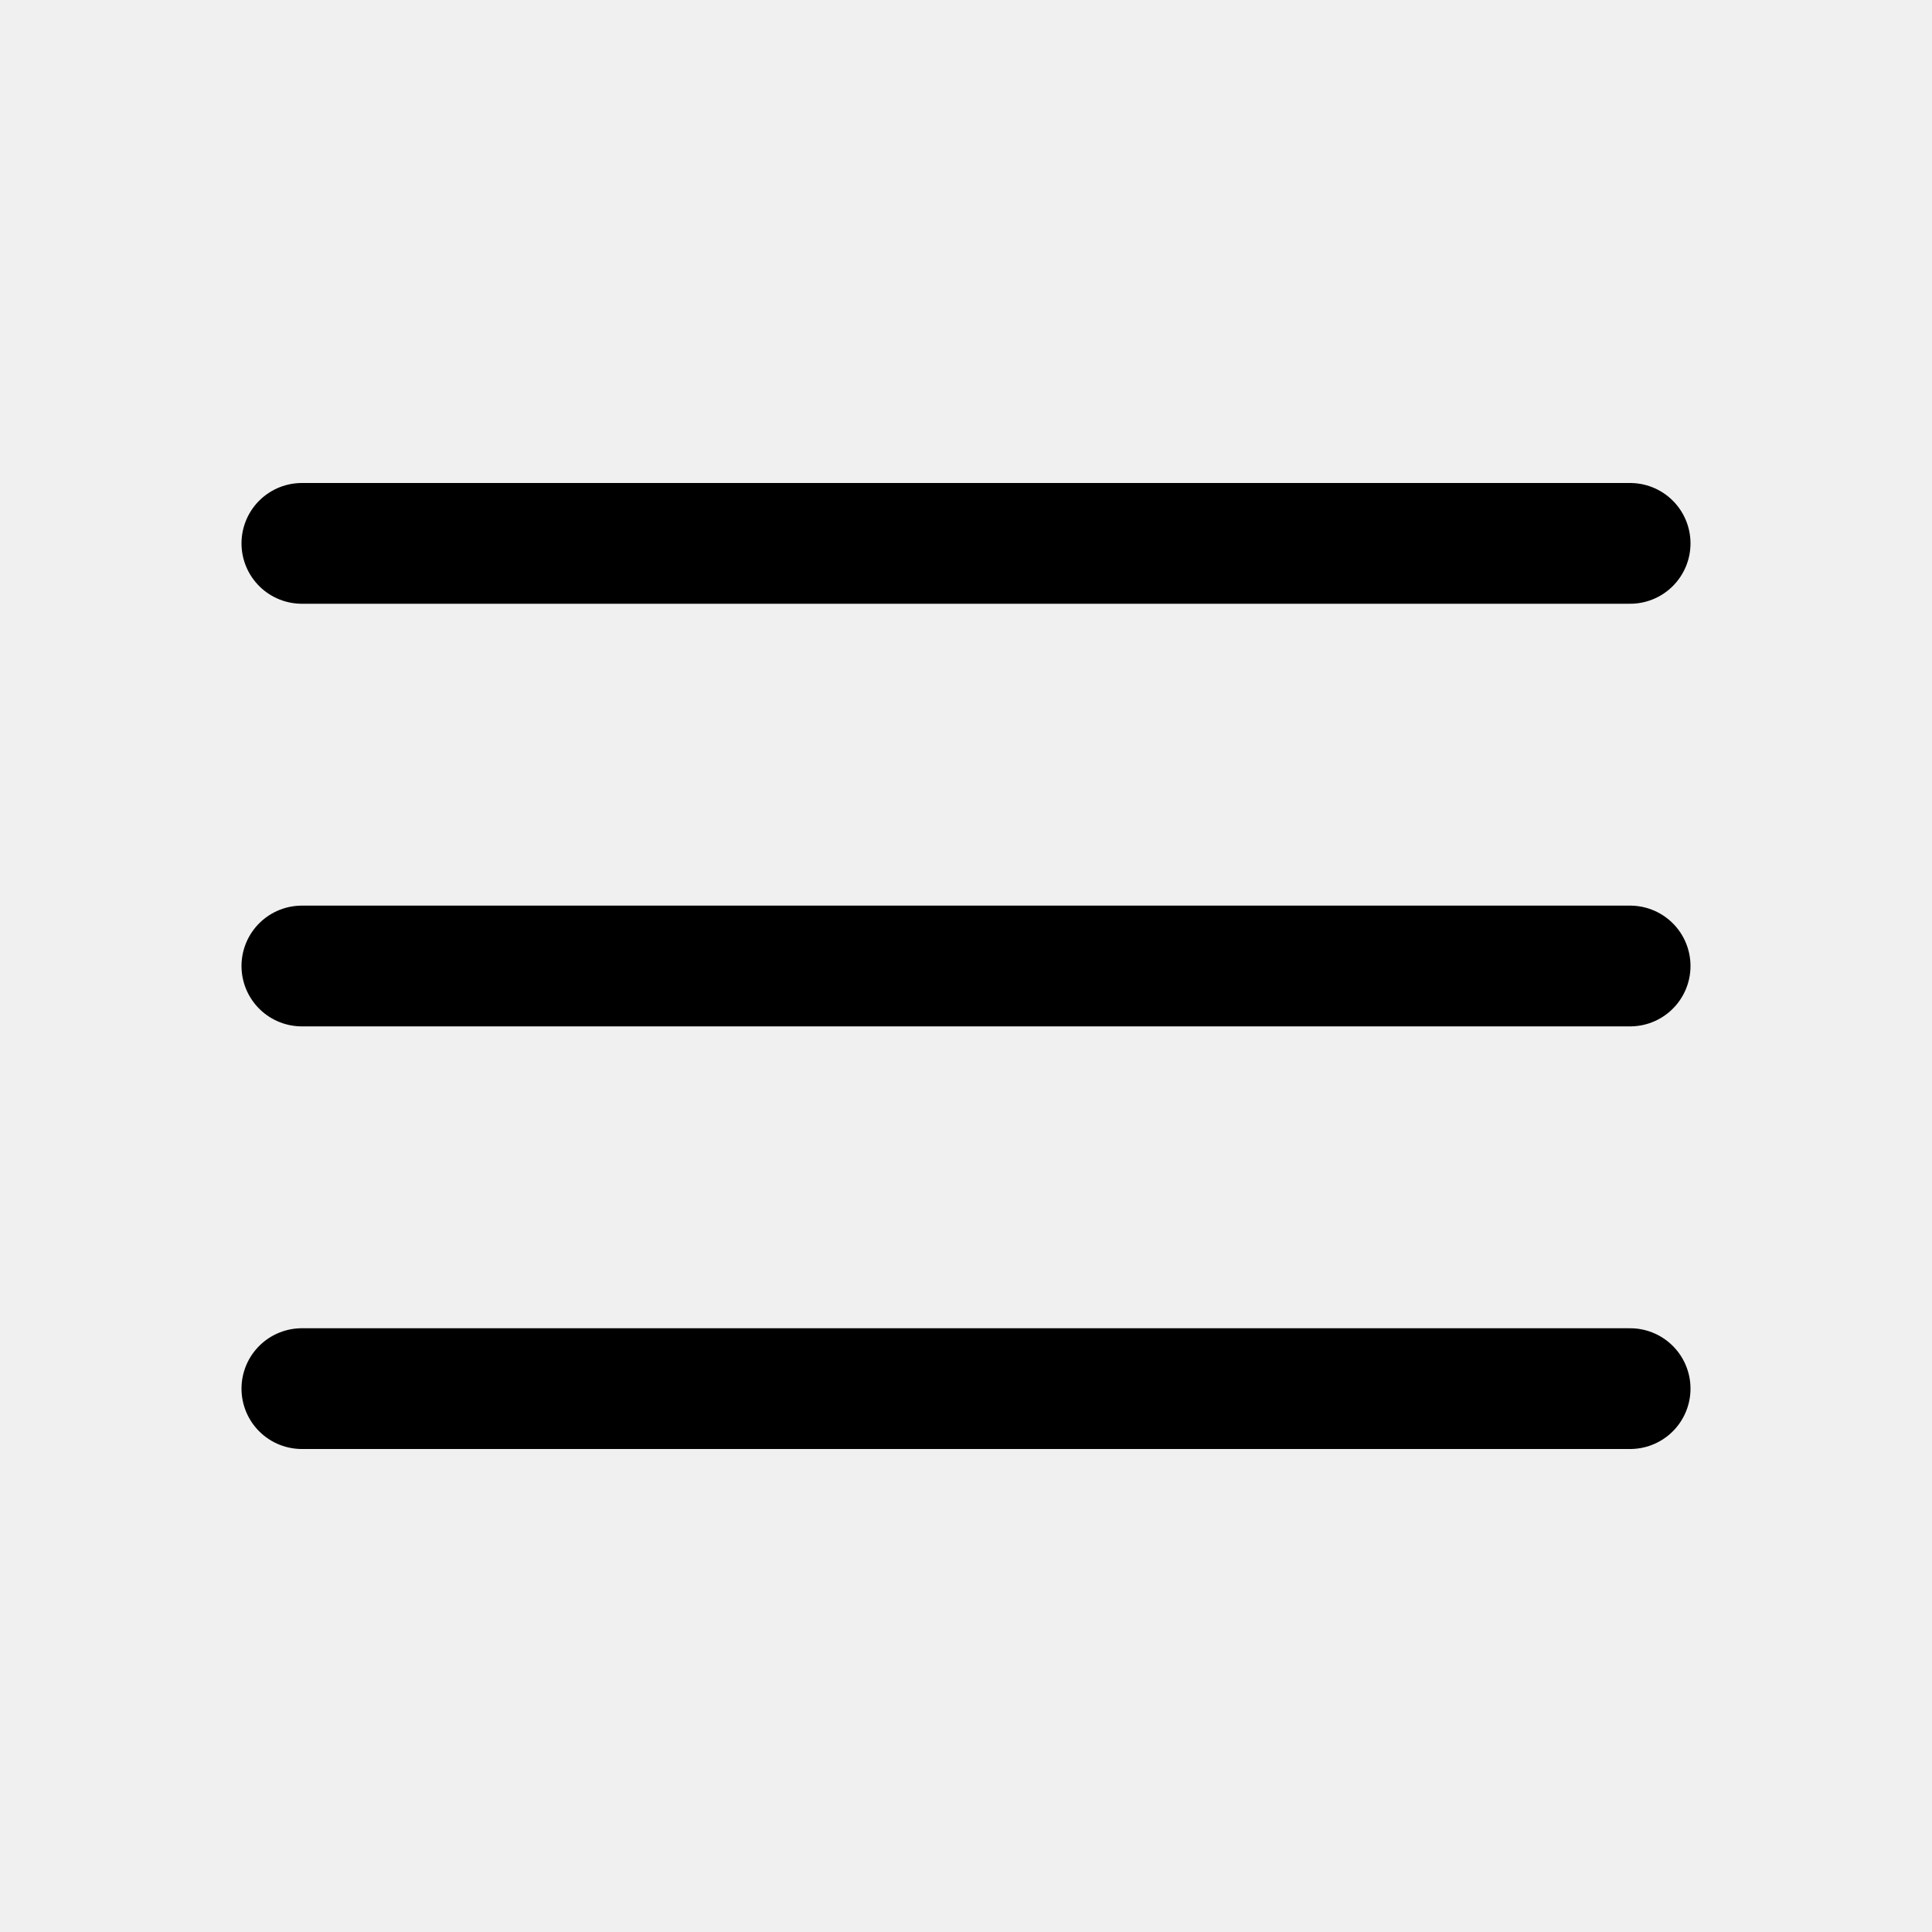
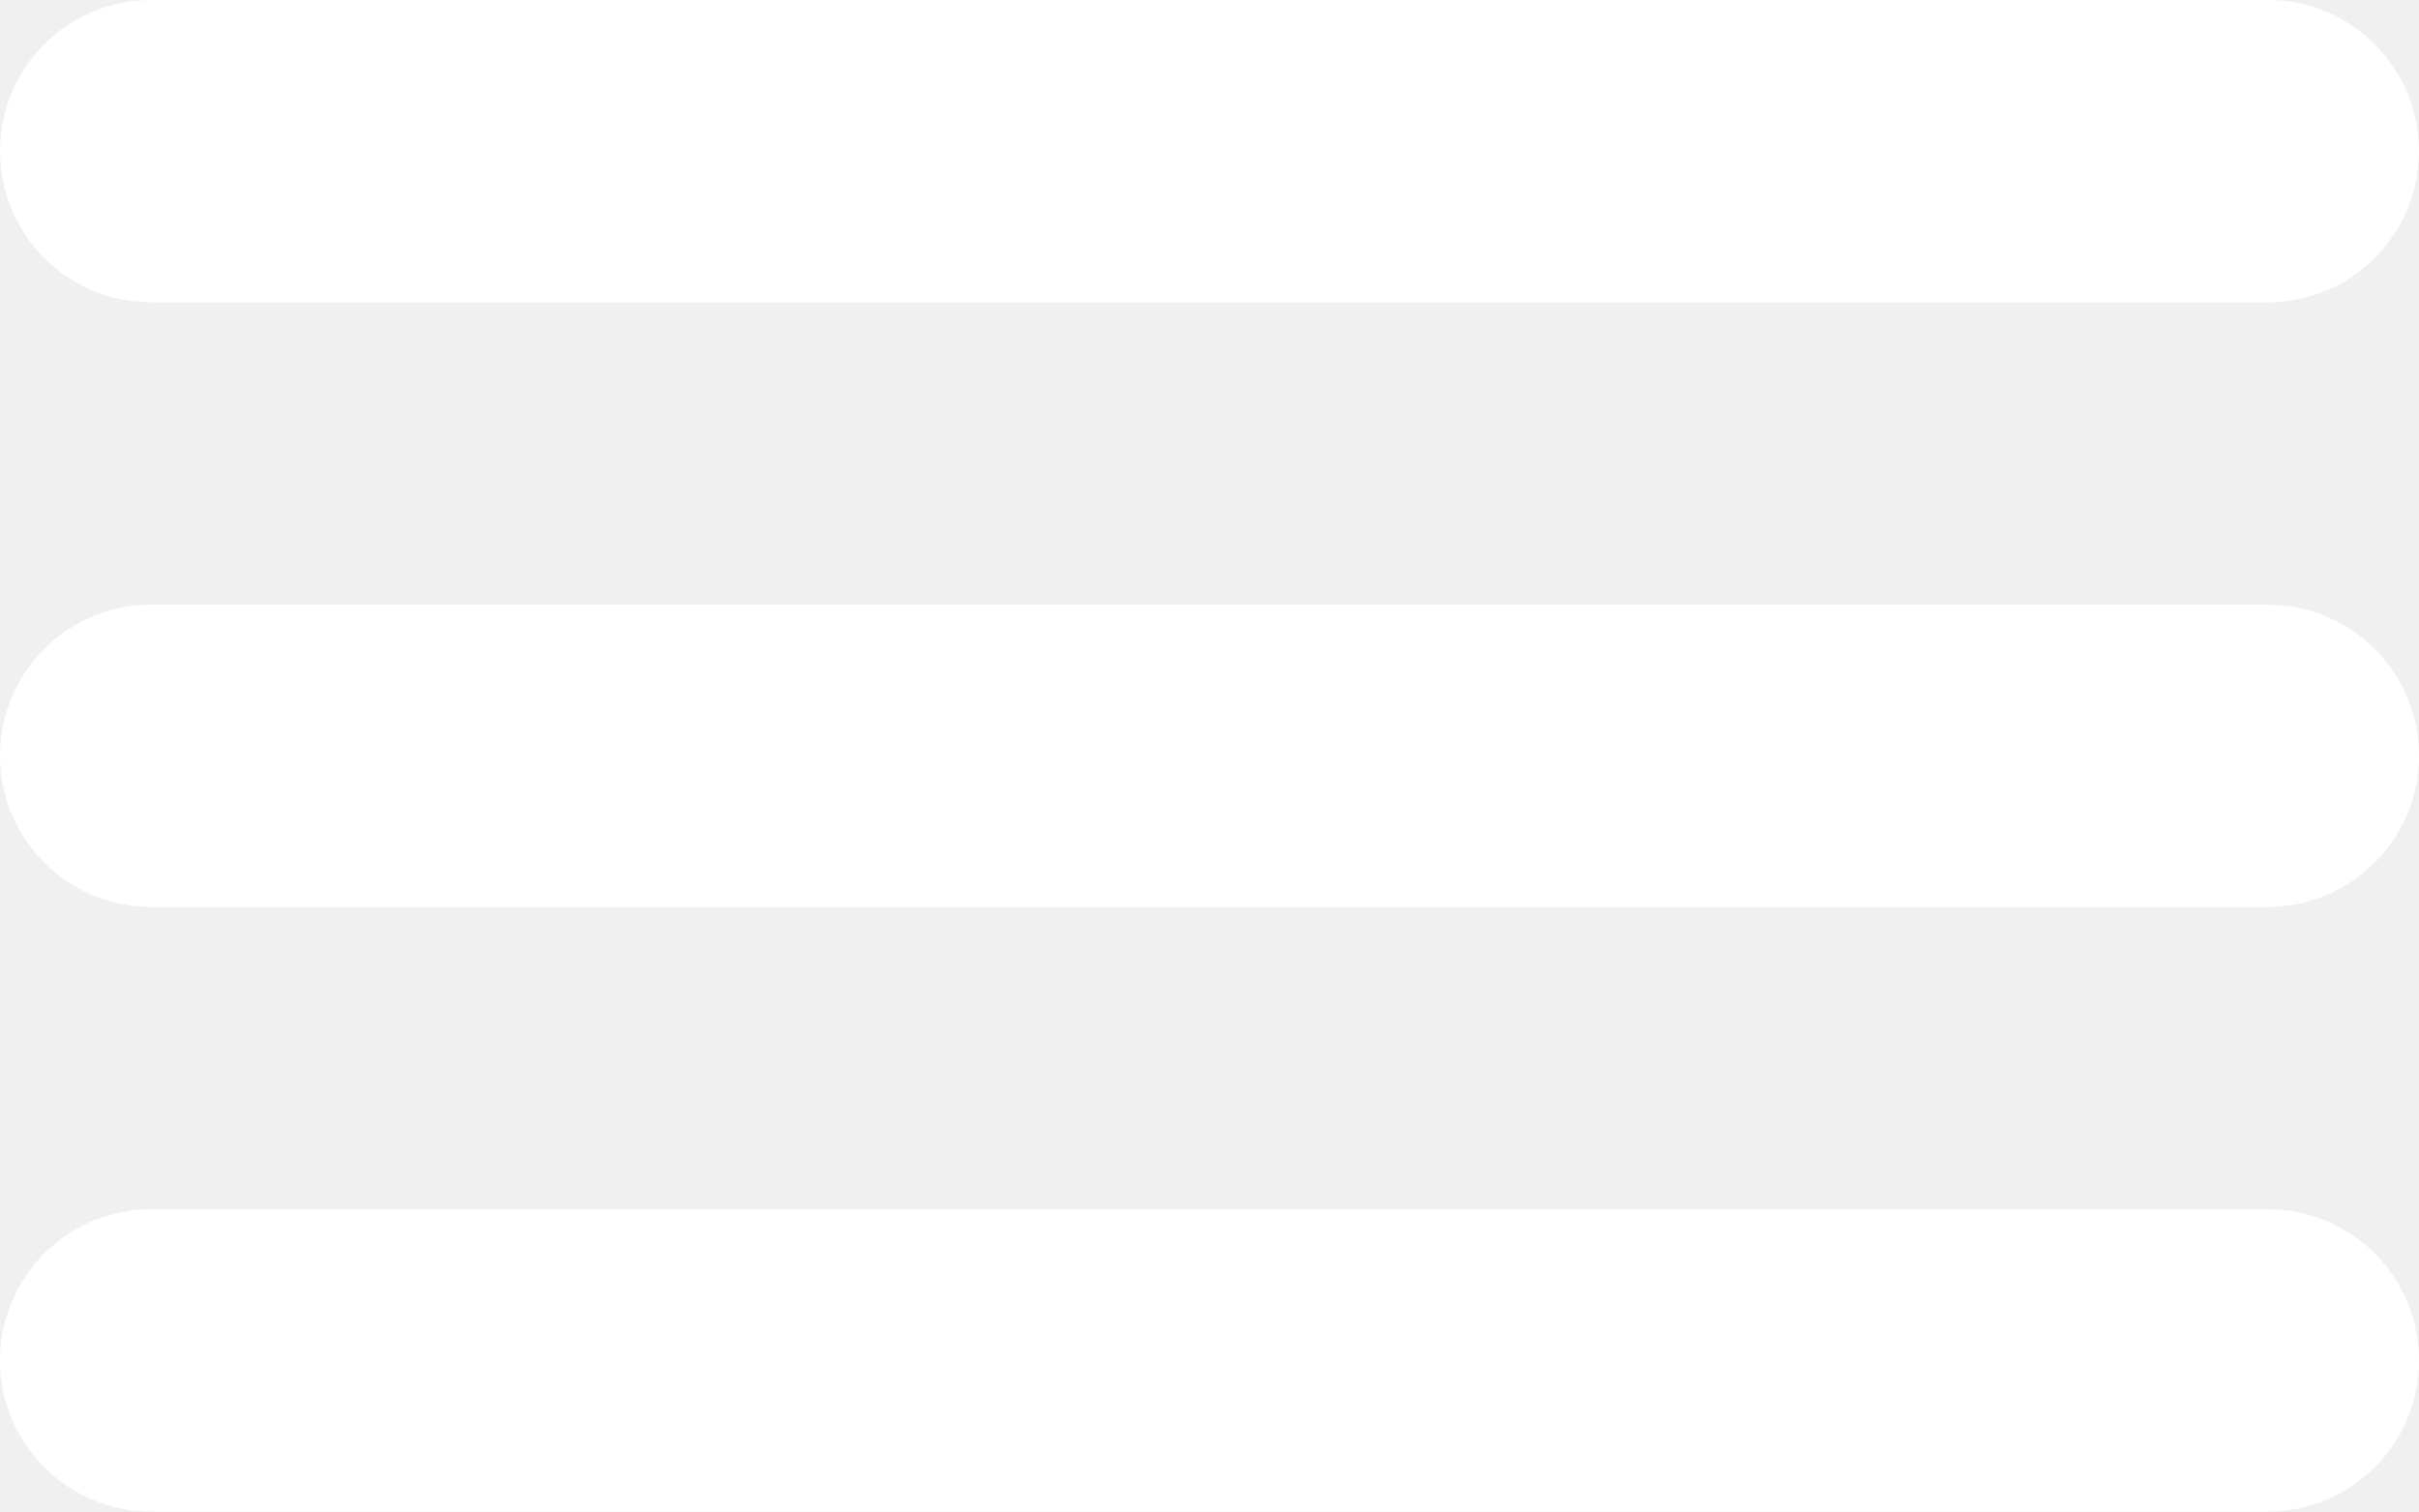
- <svg xmlns="http://www.w3.org/2000/svg" fill="none" viewBox="0 0 24 24" stroke-width="1.5" stroke="currentColor">
-   <path stroke-linecap="round" stroke-linejoin="round" d="M3.75 6.75h16.5M3.75 12h16.5m-16.5 5.25h16.5" />
+ <svg xmlns="http://www.w3.org/2000/svg" width="16" height="10" viewBox="0 0 16 10">
+   <g fill="#ffffff" fill-rule="evenodd">
+     <rect y="8" width="16" height="2" rx="1" />
+     <rect y="4" width="16" height="2" rx="1" />
+     <rect width="16" height="2" rx="1" />
+   </g>
</svg>
